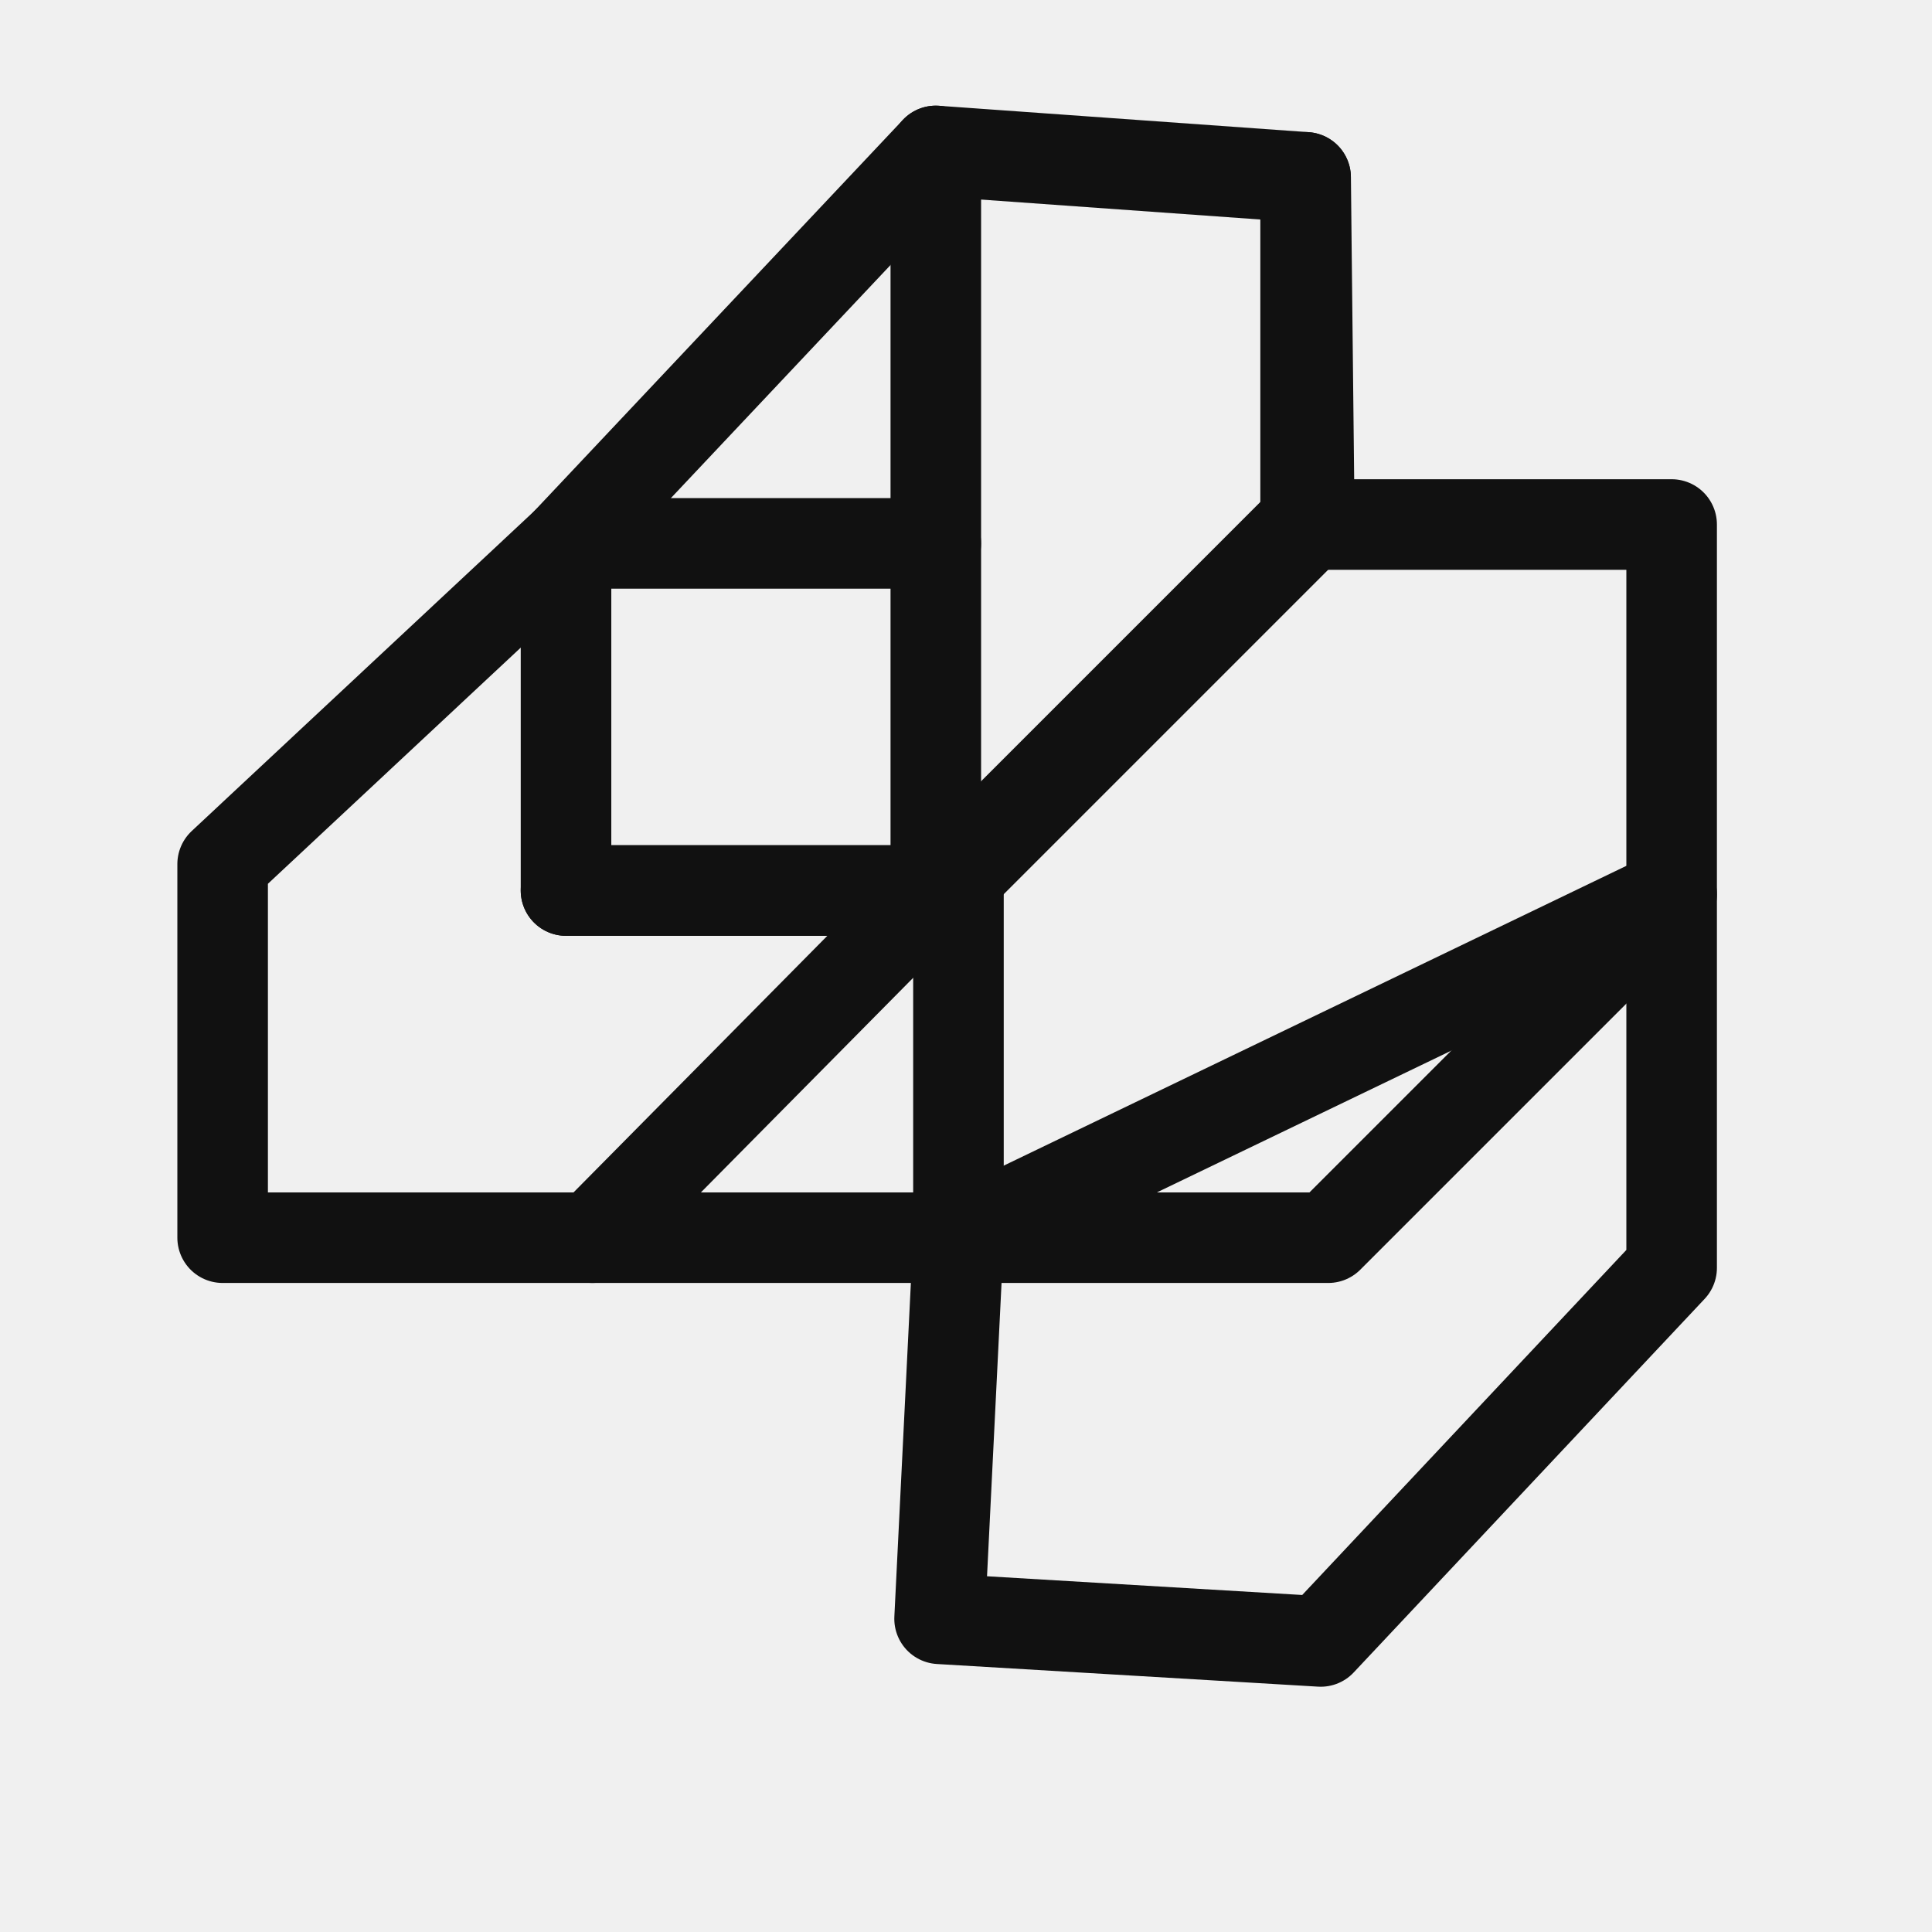
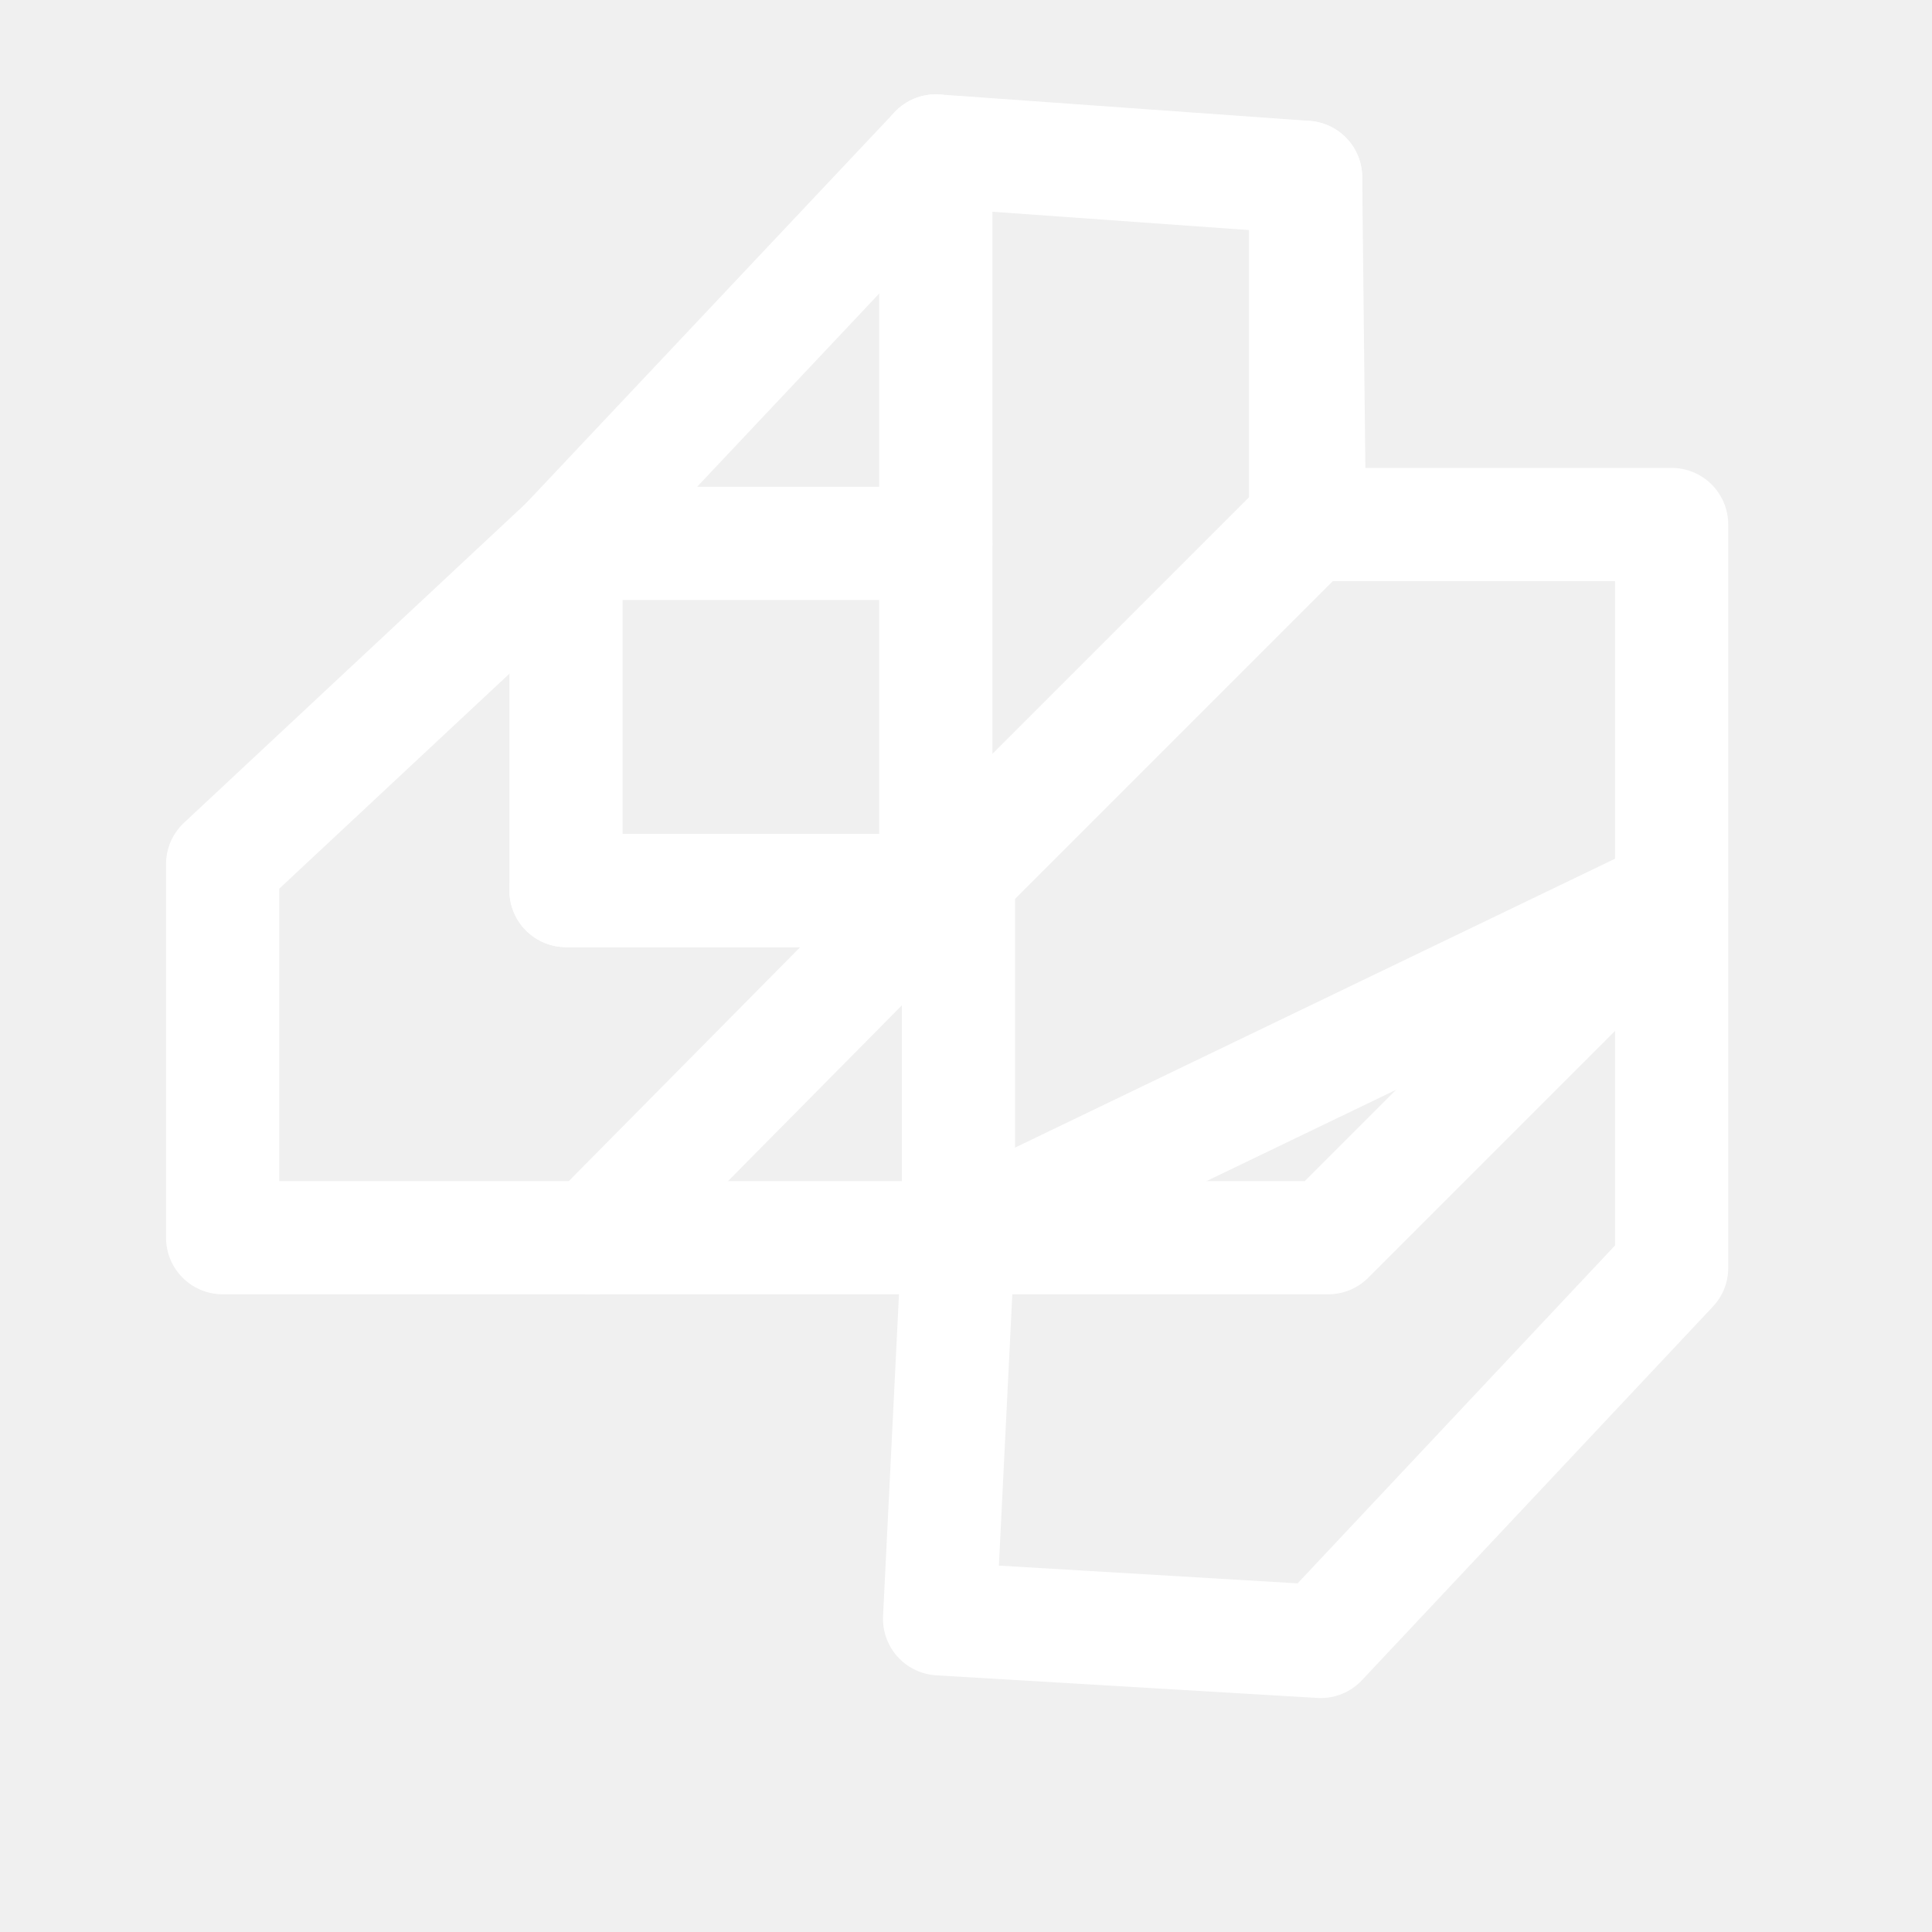
<svg xmlns="http://www.w3.org/2000/svg" viewBox="0 0 512 512">
  <rect width="512" height="512" fill="none" />
-   <g fill="none" stroke="#111" stroke-width="24" stroke-linejoin="round" stroke-linecap="round">
+   <g fill="none" stroke="#fff" stroke-width="30" stroke-linejoin="round" stroke-linecap="round">
    <path d="M150 236v-92l98-104 98 7 1 92-97 97z" />
    <path d="M150 236h98l97-97h98v98l-91 91h-98v-92" />
    <path d="M248 236l-91 92H59v-99l91-85h98z" />
    <path d="M254 328l-5 101 101 6 93-99v-99z" />
    <path d="M157 328h97" />
    <path d="M248 40v104" />
    <path d="M346 47v92" />
  </g>
</svg>
